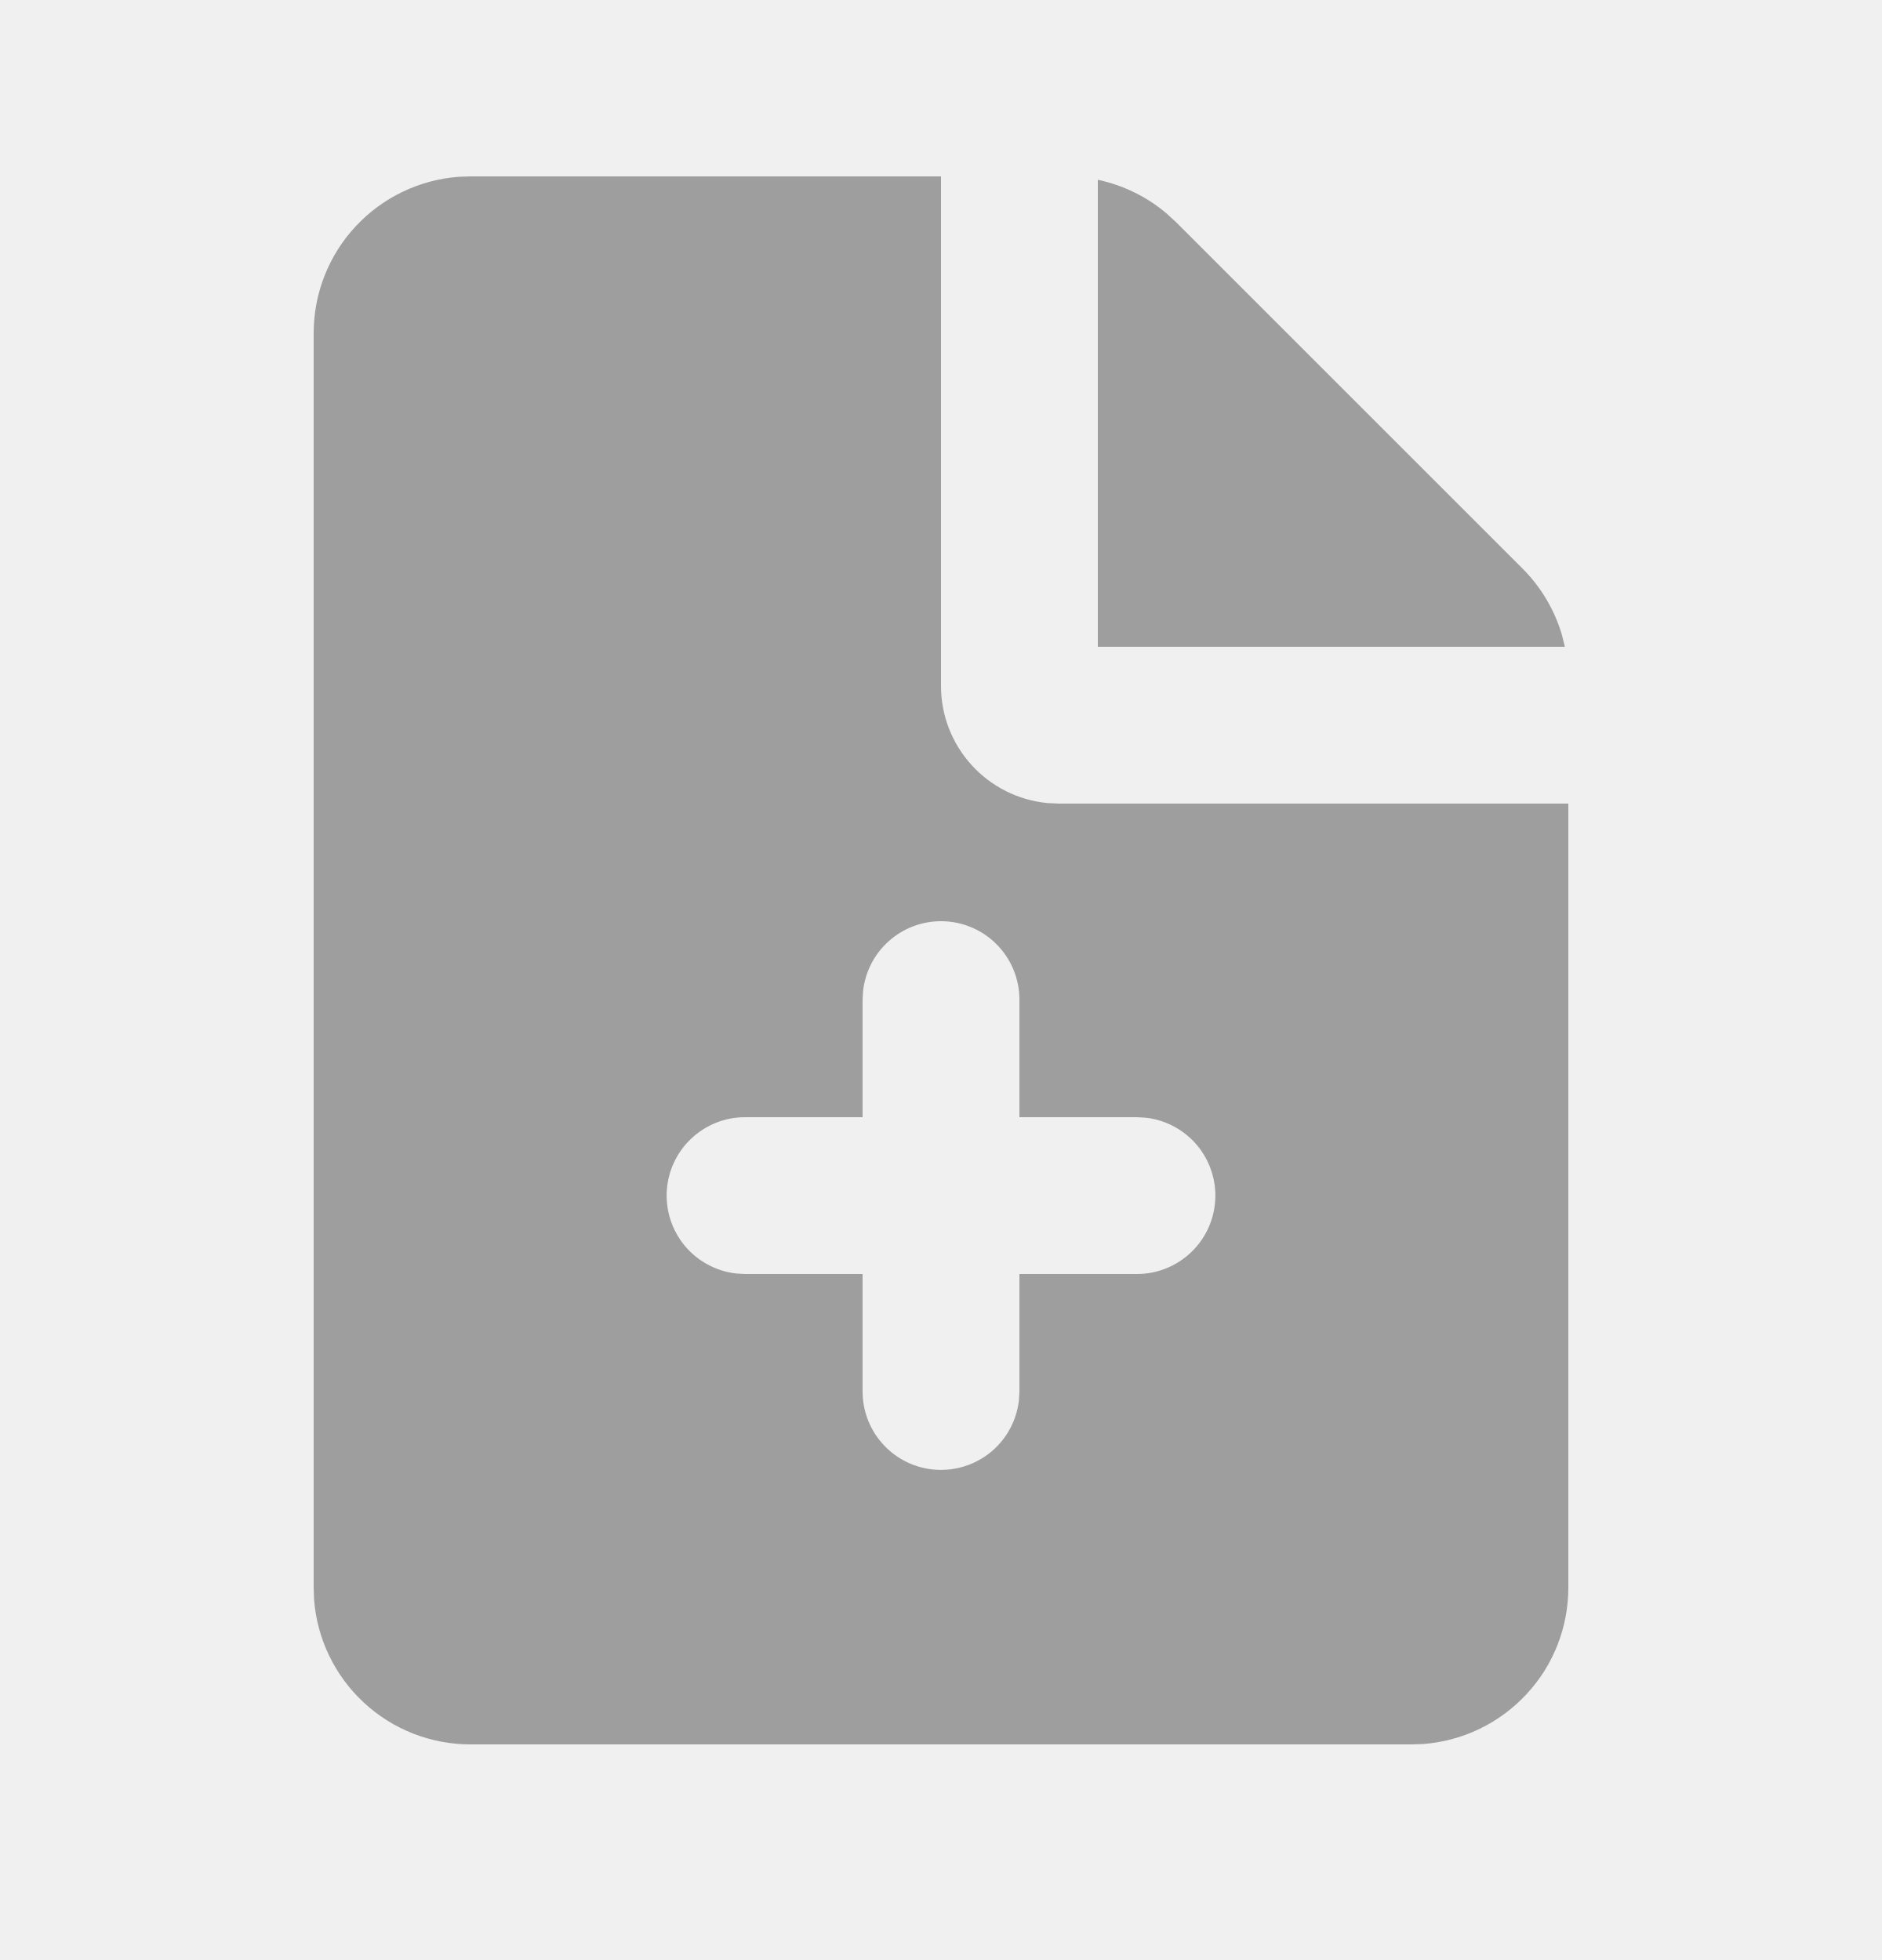
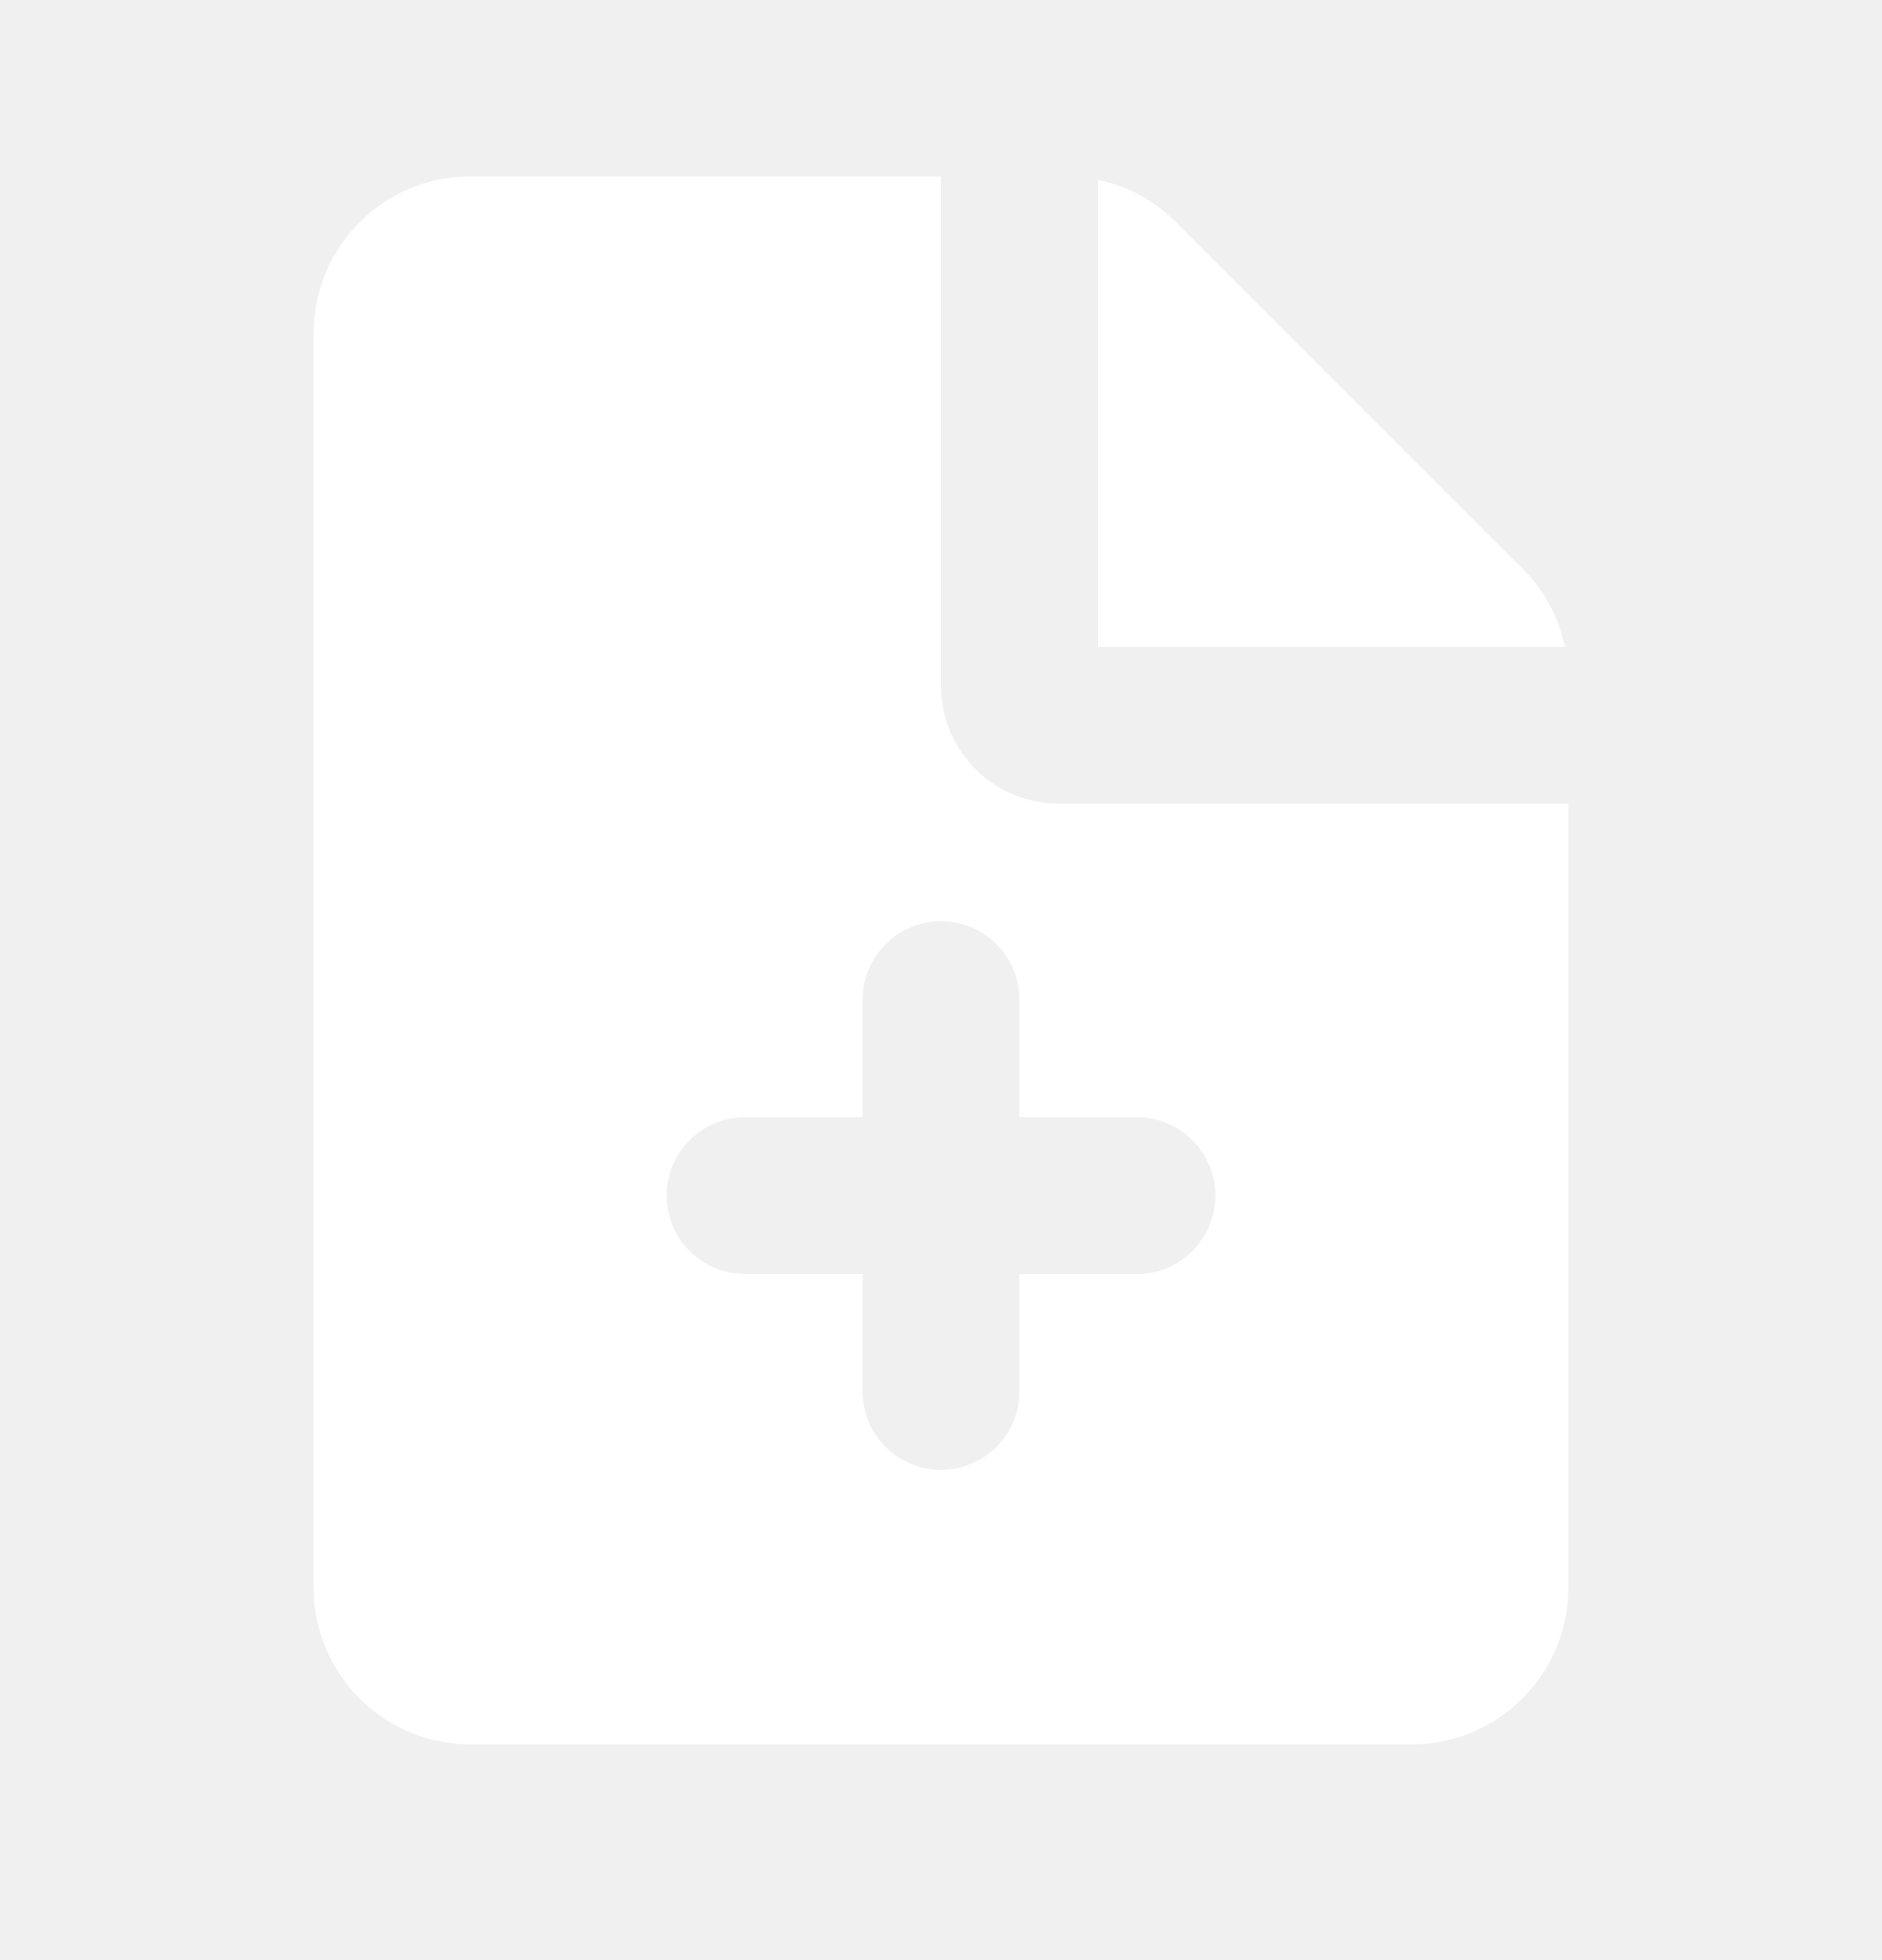
<svg xmlns="http://www.w3.org/2000/svg" width="24" height="25" viewBox="0 0 24 25" fill="none">
  <g clip-path="url(#clip0_5793_6655)">
-     <path fill-rule="evenodd" clip-rule="evenodd" d="M12 2.25V8.75C12 9.123 12.139 9.482 12.39 9.758C12.64 10.034 12.985 10.207 13.356 10.243L13.5 10.25H20V20.25C20 20.755 19.81 21.241 19.466 21.61C19.123 21.98 18.653 22.207 18.15 22.245L18 22.25H6C5.495 22.25 5.009 22.06 4.639 21.716C4.269 21.373 4.043 20.903 4.005 20.4L4 20.25V4.25C4 3.745 4.19 3.259 4.534 2.889C4.877 2.519 5.347 2.293 5.85 2.255L6 2.25H12ZM12 11.75C11.755 11.75 11.519 11.84 11.336 12.003C11.153 12.165 11.036 12.39 11.007 12.633L11 12.75V14.25H9.5C9.245 14.25 9 14.348 8.815 14.523C8.629 14.698 8.518 14.937 8.503 15.191C8.488 15.446 8.571 15.696 8.734 15.892C8.898 16.087 9.13 16.213 9.383 16.243L9.5 16.25H11V17.75C11 18.005 11.098 18.25 11.273 18.435C11.448 18.621 11.687 18.732 11.941 18.747C12.196 18.762 12.446 18.679 12.642 18.516C12.837 18.352 12.963 18.12 12.993 17.867L13 17.75V16.25H14.5C14.755 16.25 15 16.152 15.185 15.977C15.371 15.802 15.482 15.563 15.497 15.309C15.512 15.054 15.429 14.804 15.266 14.608C15.102 14.413 14.87 14.287 14.617 14.257L14.5 14.25H13V12.75C13 12.485 12.895 12.23 12.707 12.043C12.52 11.855 12.265 11.75 12 11.75ZM14 2.293C14.323 2.362 14.625 2.509 14.877 2.723L15 2.836L19.414 7.25C19.648 7.484 19.821 7.773 19.916 8.09L19.956 8.25H14V2.293Z" fill="#9E9E9E" />
+     <path fill-rule="evenodd" clip-rule="evenodd" d="M12 2.25V8.75C12 9.123 12.139 9.482 12.39 9.758C12.64 10.034 12.985 10.207 13.356 10.243L13.5 10.25H20V20.25C20 20.755 19.81 21.241 19.466 21.61C19.123 21.98 18.653 22.207 18.15 22.245L18 22.25H6C5.495 22.25 5.009 22.06 4.639 21.716C4.269 21.373 4.043 20.903 4.005 20.4L4 20.25V4.25C4 3.745 4.19 3.259 4.534 2.889C4.877 2.519 5.347 2.293 5.85 2.255L6 2.25H12ZM12 11.75C11.755 11.75 11.519 11.84 11.336 12.003C11.153 12.165 11.036 12.39 11.007 12.633L11 12.75V14.25H9.5C9.245 14.25 9 14.348 8.815 14.523C8.629 14.698 8.518 14.937 8.503 15.191C8.488 15.446 8.571 15.696 8.734 15.892C8.898 16.087 9.13 16.213 9.383 16.243L9.5 16.25H11V17.75C11 18.005 11.098 18.25 11.273 18.435C11.448 18.621 11.687 18.732 11.941 18.747C12.196 18.762 12.446 18.679 12.642 18.516C12.837 18.352 12.963 18.12 12.993 17.867L13 17.75V16.25H14.5C14.755 16.25 15 16.152 15.185 15.977C15.371 15.802 15.482 15.563 15.497 15.309C15.512 15.054 15.429 14.804 15.266 14.608C15.102 14.413 14.87 14.287 14.617 14.257L14.5 14.25H13V12.75C13 12.485 12.895 12.23 12.707 12.043C12.52 11.855 12.265 11.75 12 11.75ZM14 2.293C14.323 2.362 14.625 2.509 14.877 2.723L15 2.836L19.414 7.25C19.648 7.484 19.821 7.773 19.916 8.09L19.956 8.25H14V2.293Z" fill="white" />
  </g>
  <defs>
    <clipPath id="clip0_5793_6655">
      <rect width="24" height="24" fill="white" transform="translate(0 0.25)" />
    </clipPath>
  </defs>
</svg>
